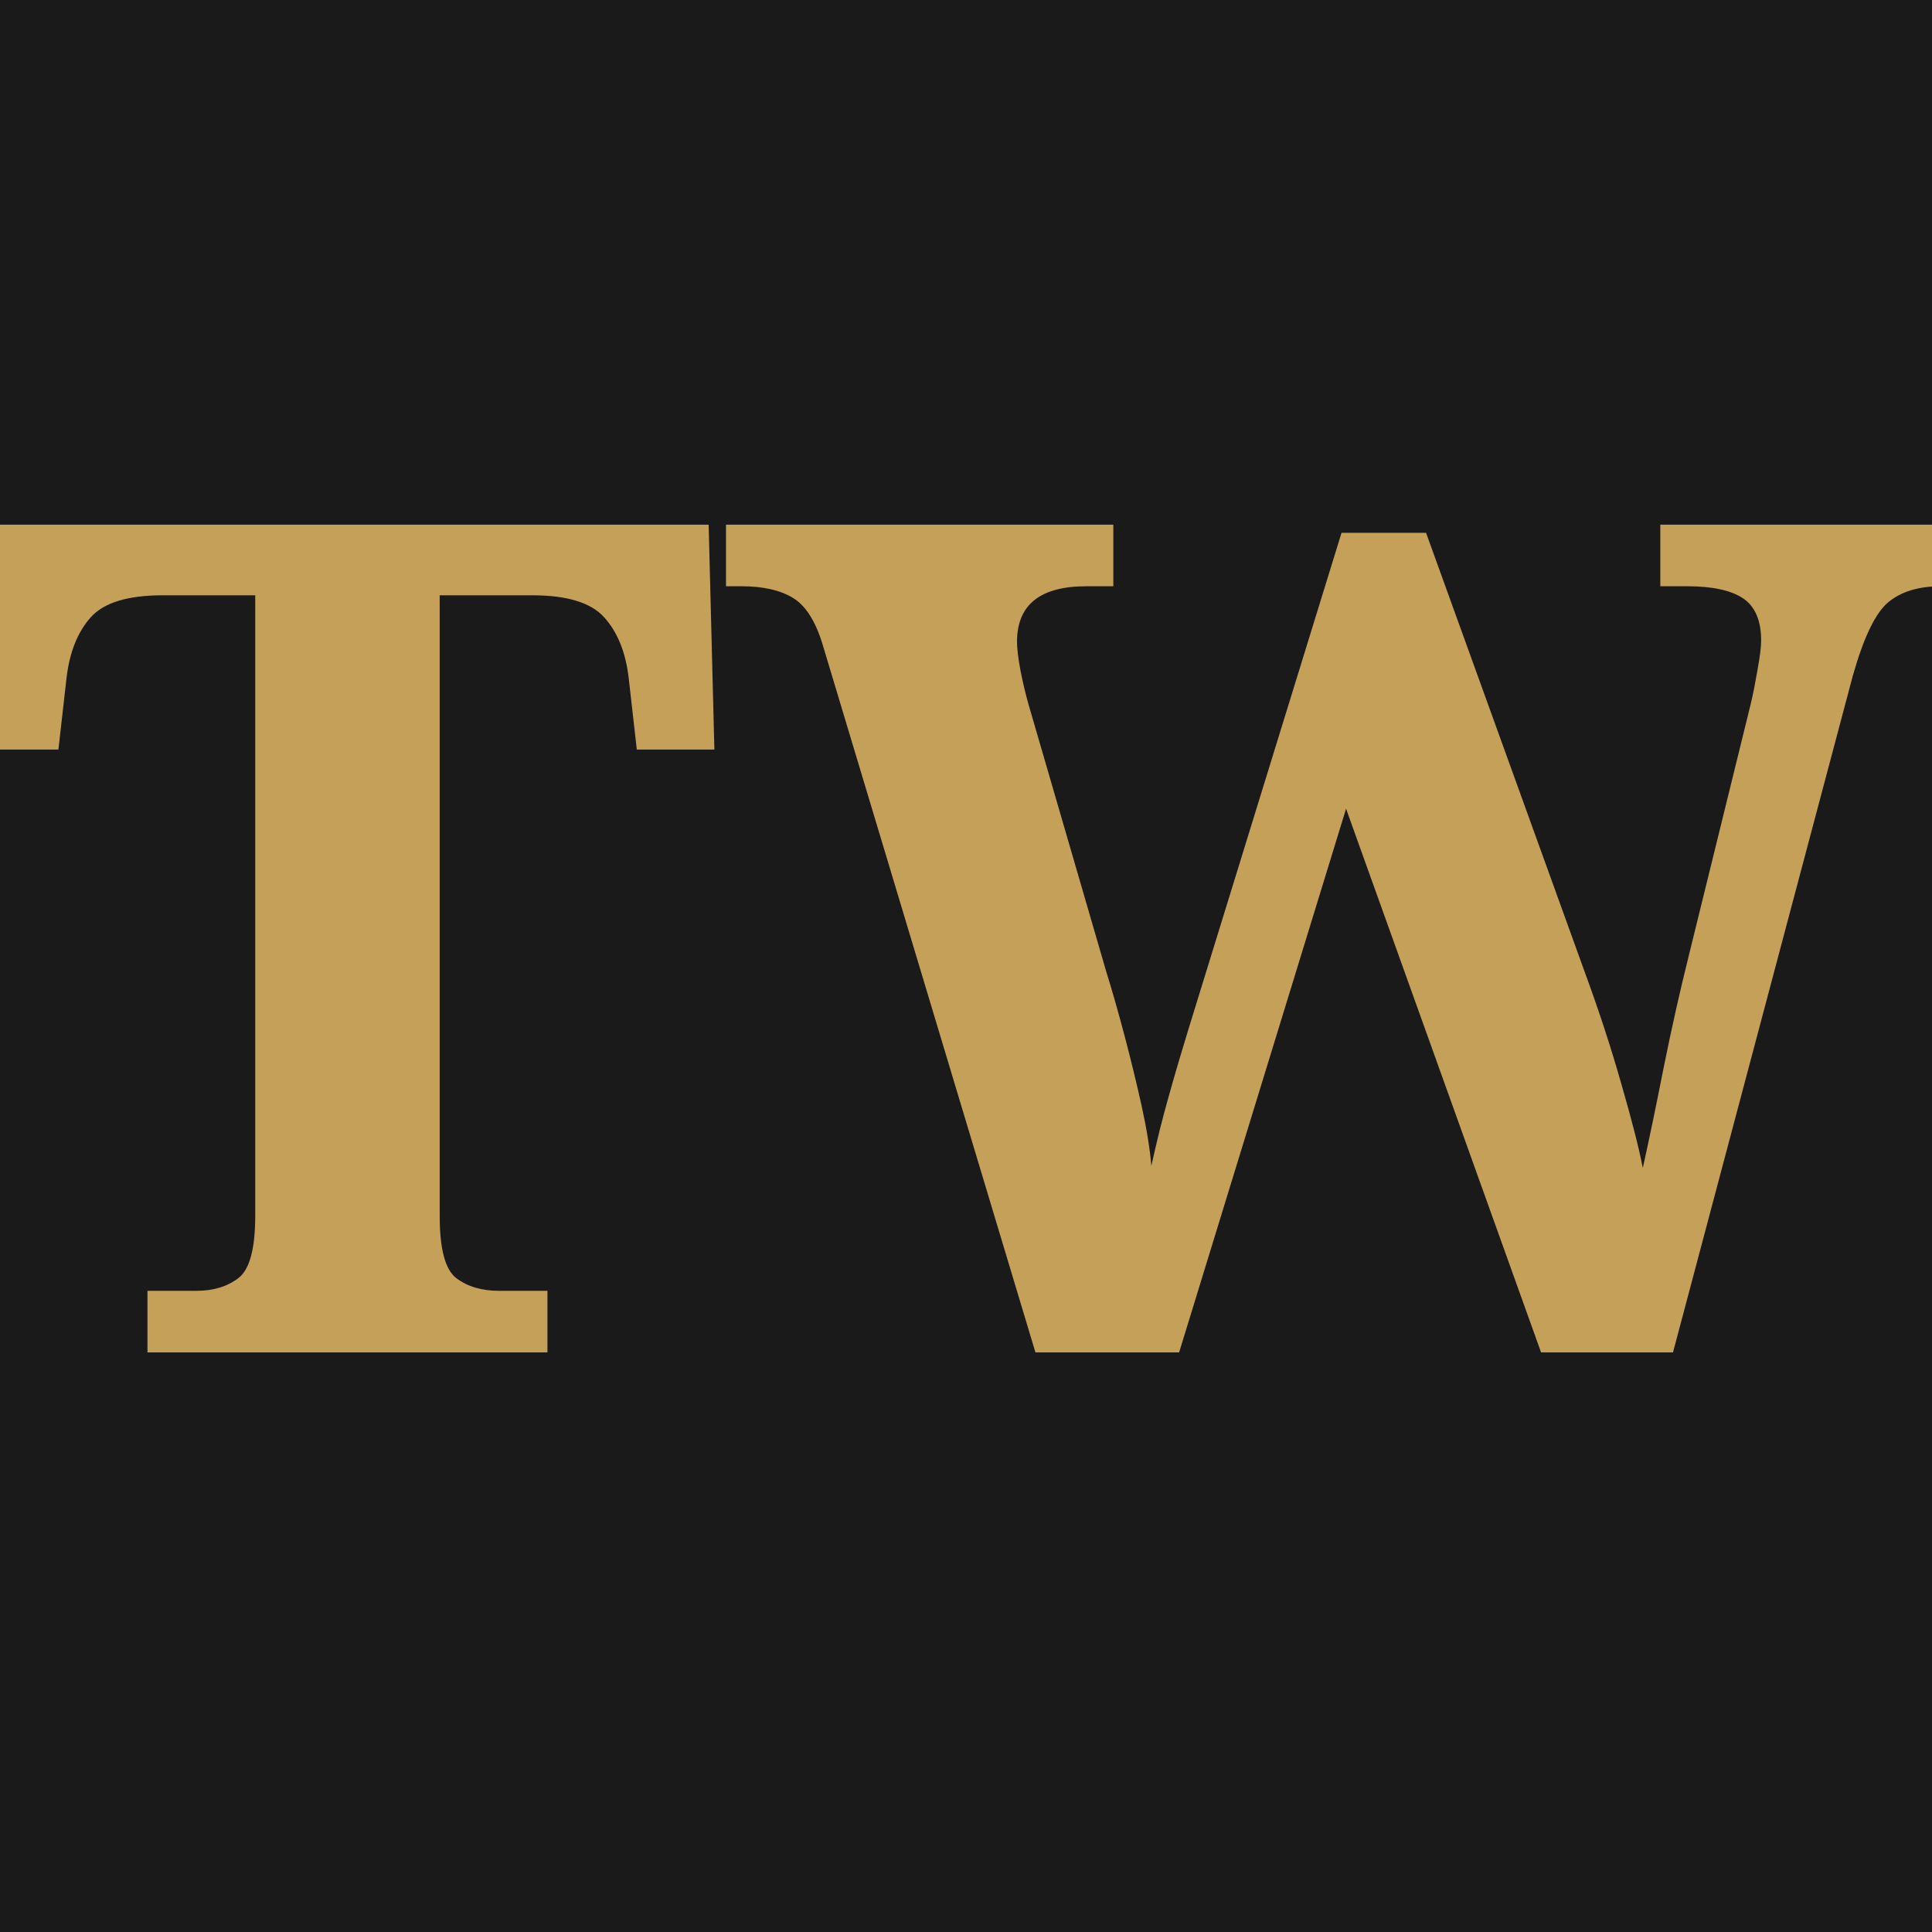
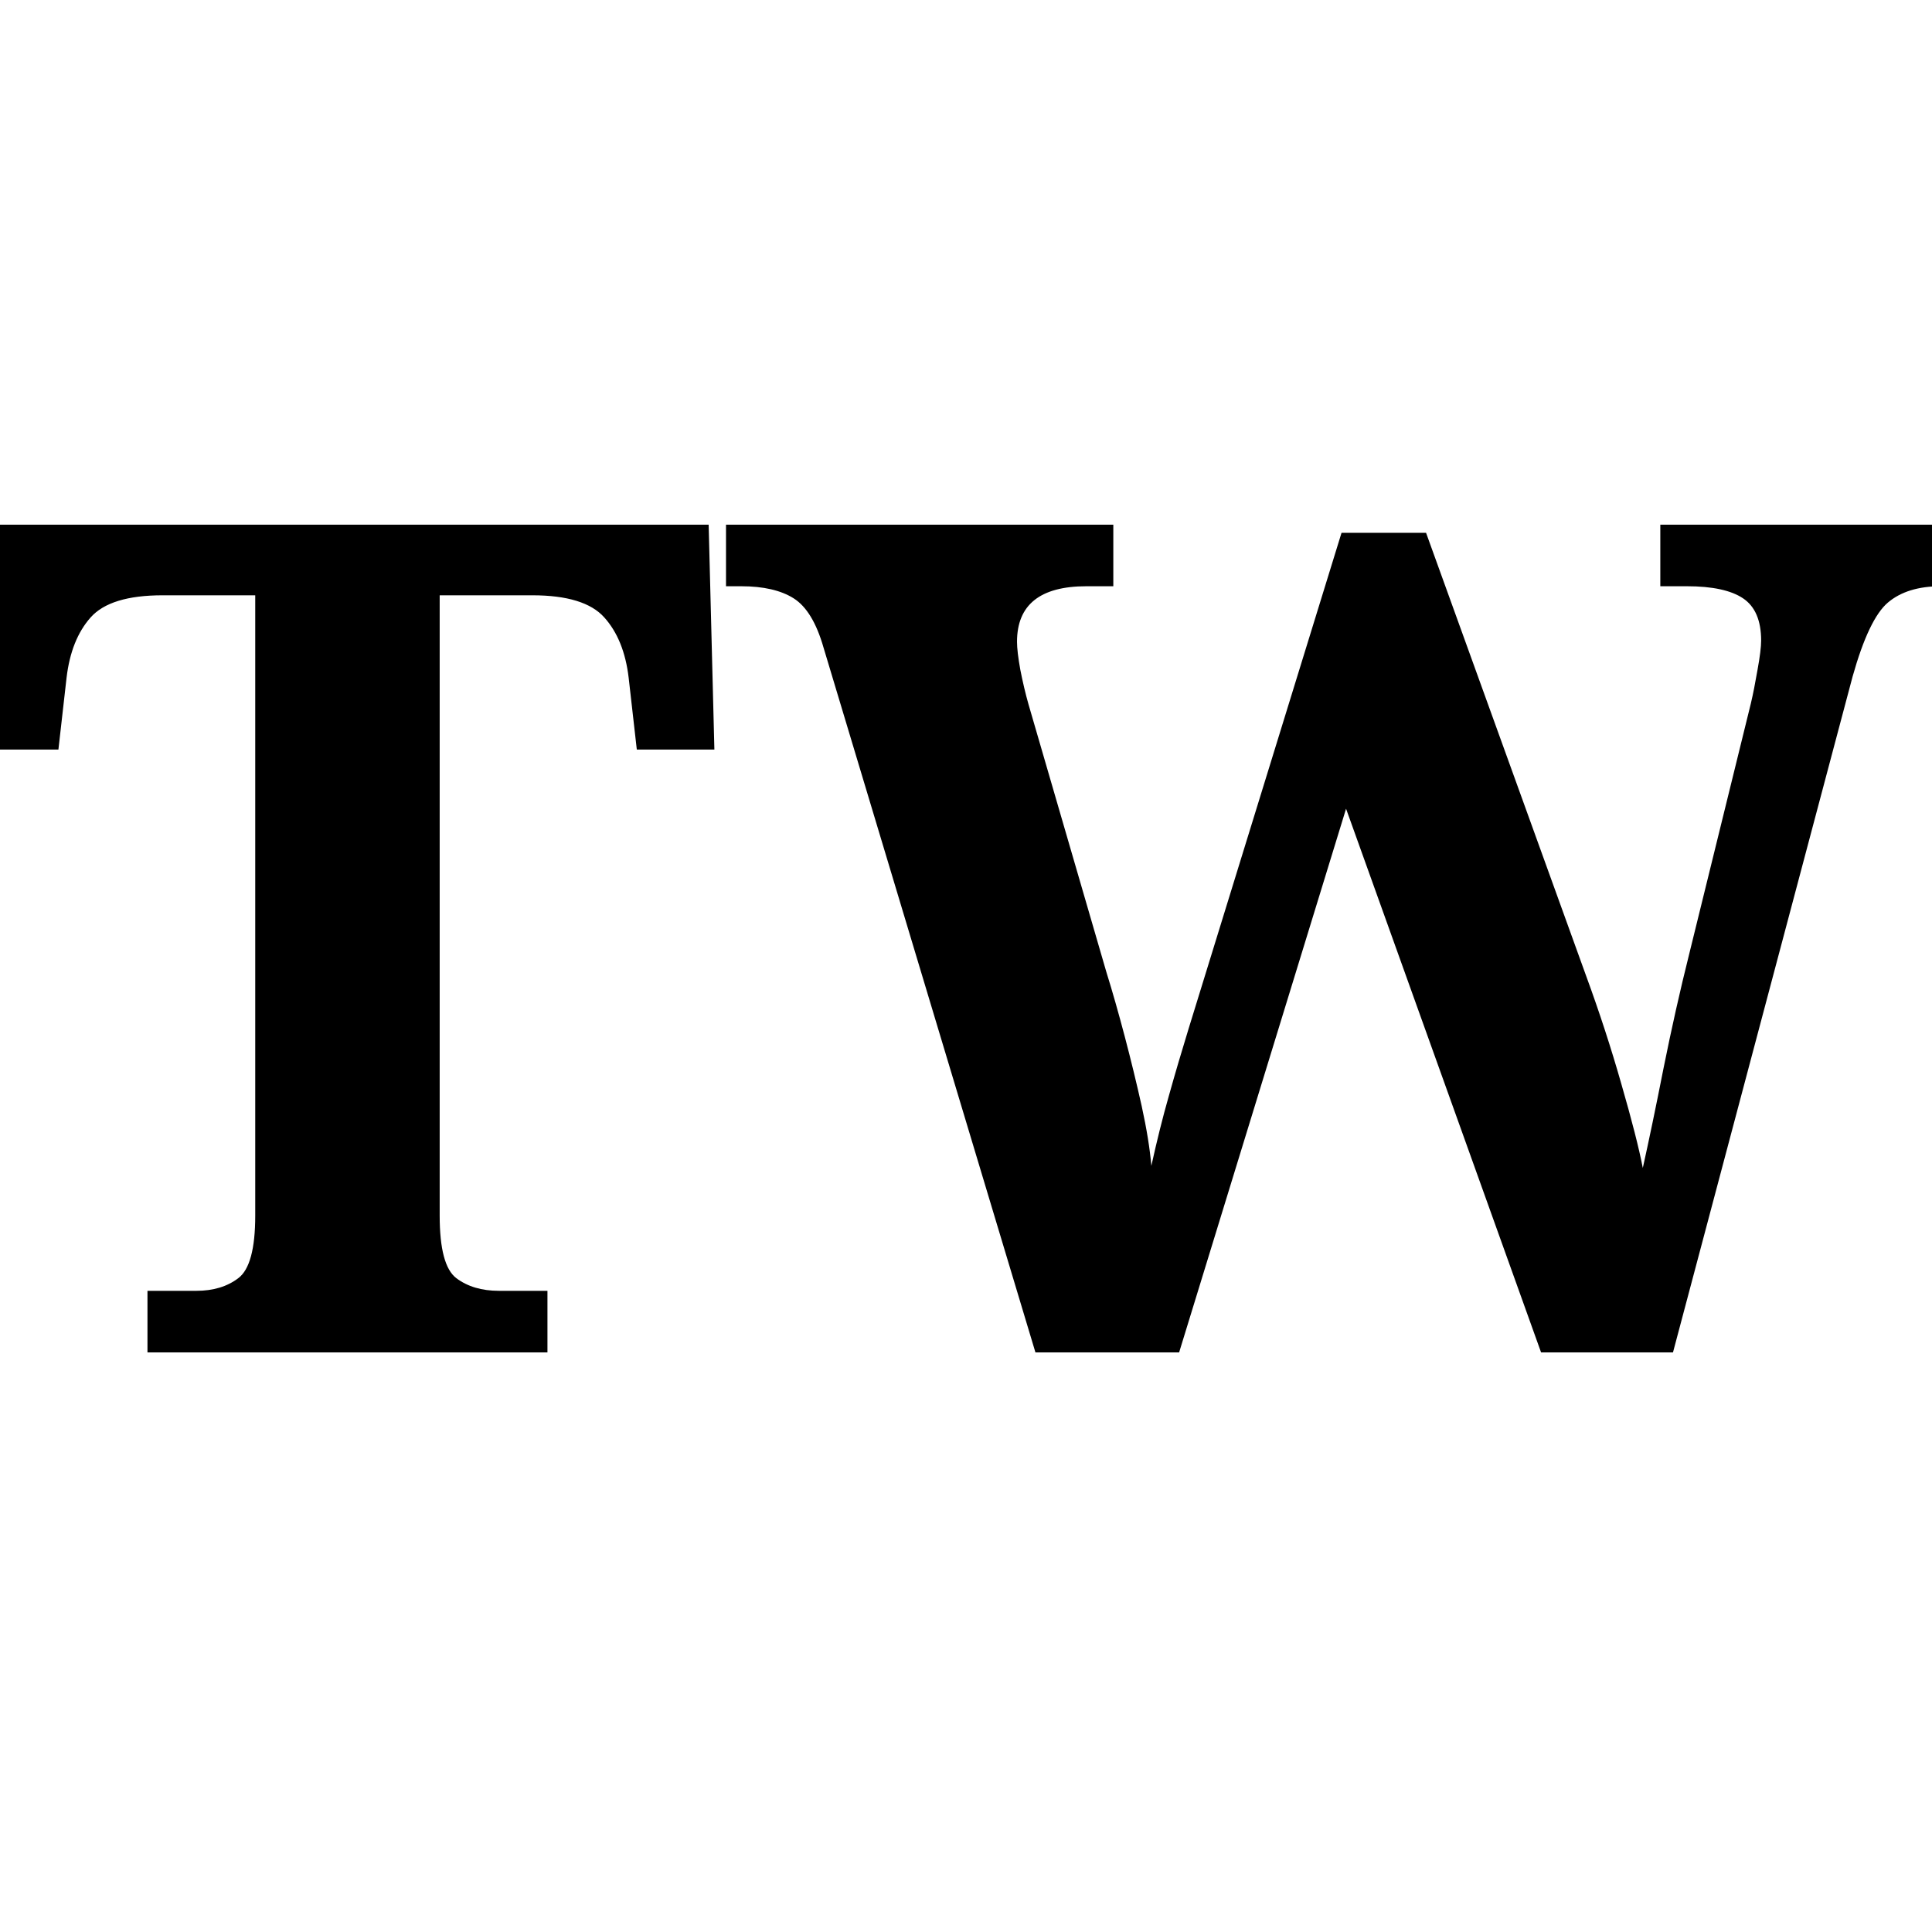
<svg xmlns="http://www.w3.org/2000/svg" viewBox="0 0 100 100">
-   <rect width="100" height="100" fill="#1a1a1a" />
-   <text x="50" y="70" font-family="serif" font-size="60" font-weight="bold" fill="#C5A059" text-anchor="middle">TW</text>
+   <rect width="100" height="100" fill="#ffffff" />
+   <text x="50" y="70" font-family="serif" font-size="60" font-weight="bold" fill="#000000" text-anchor="middle">TW</text>
</svg>
